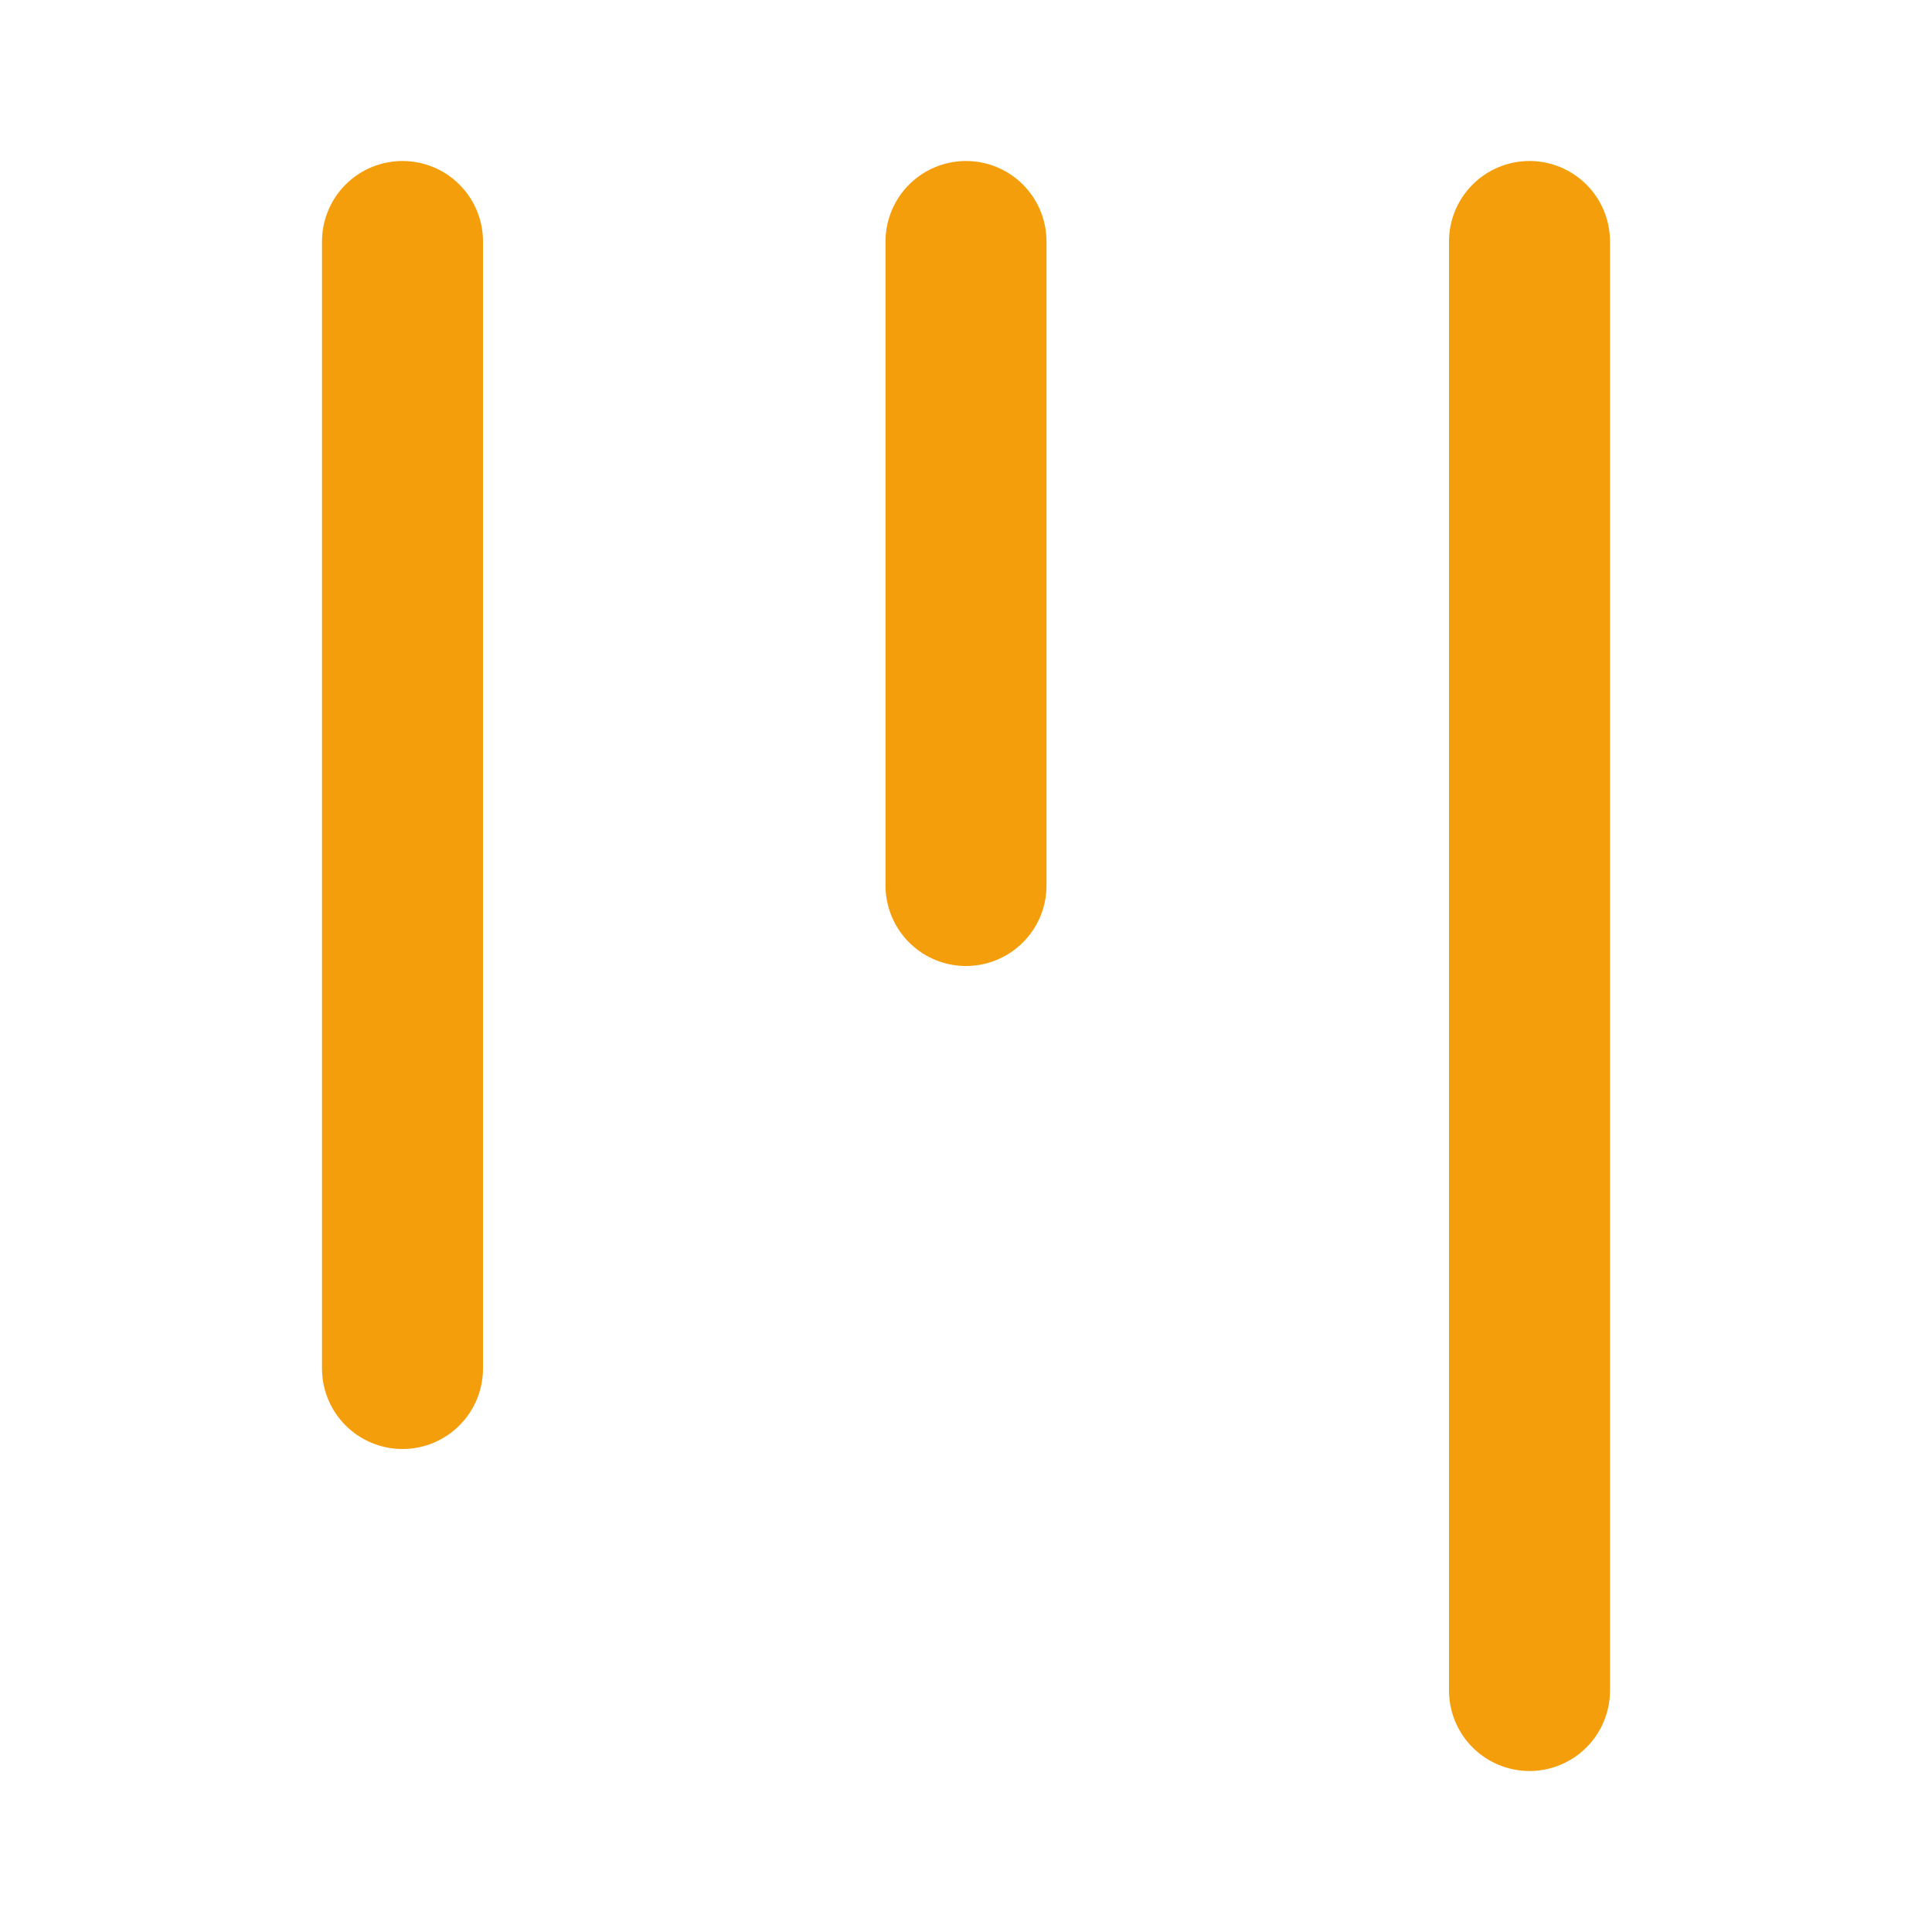
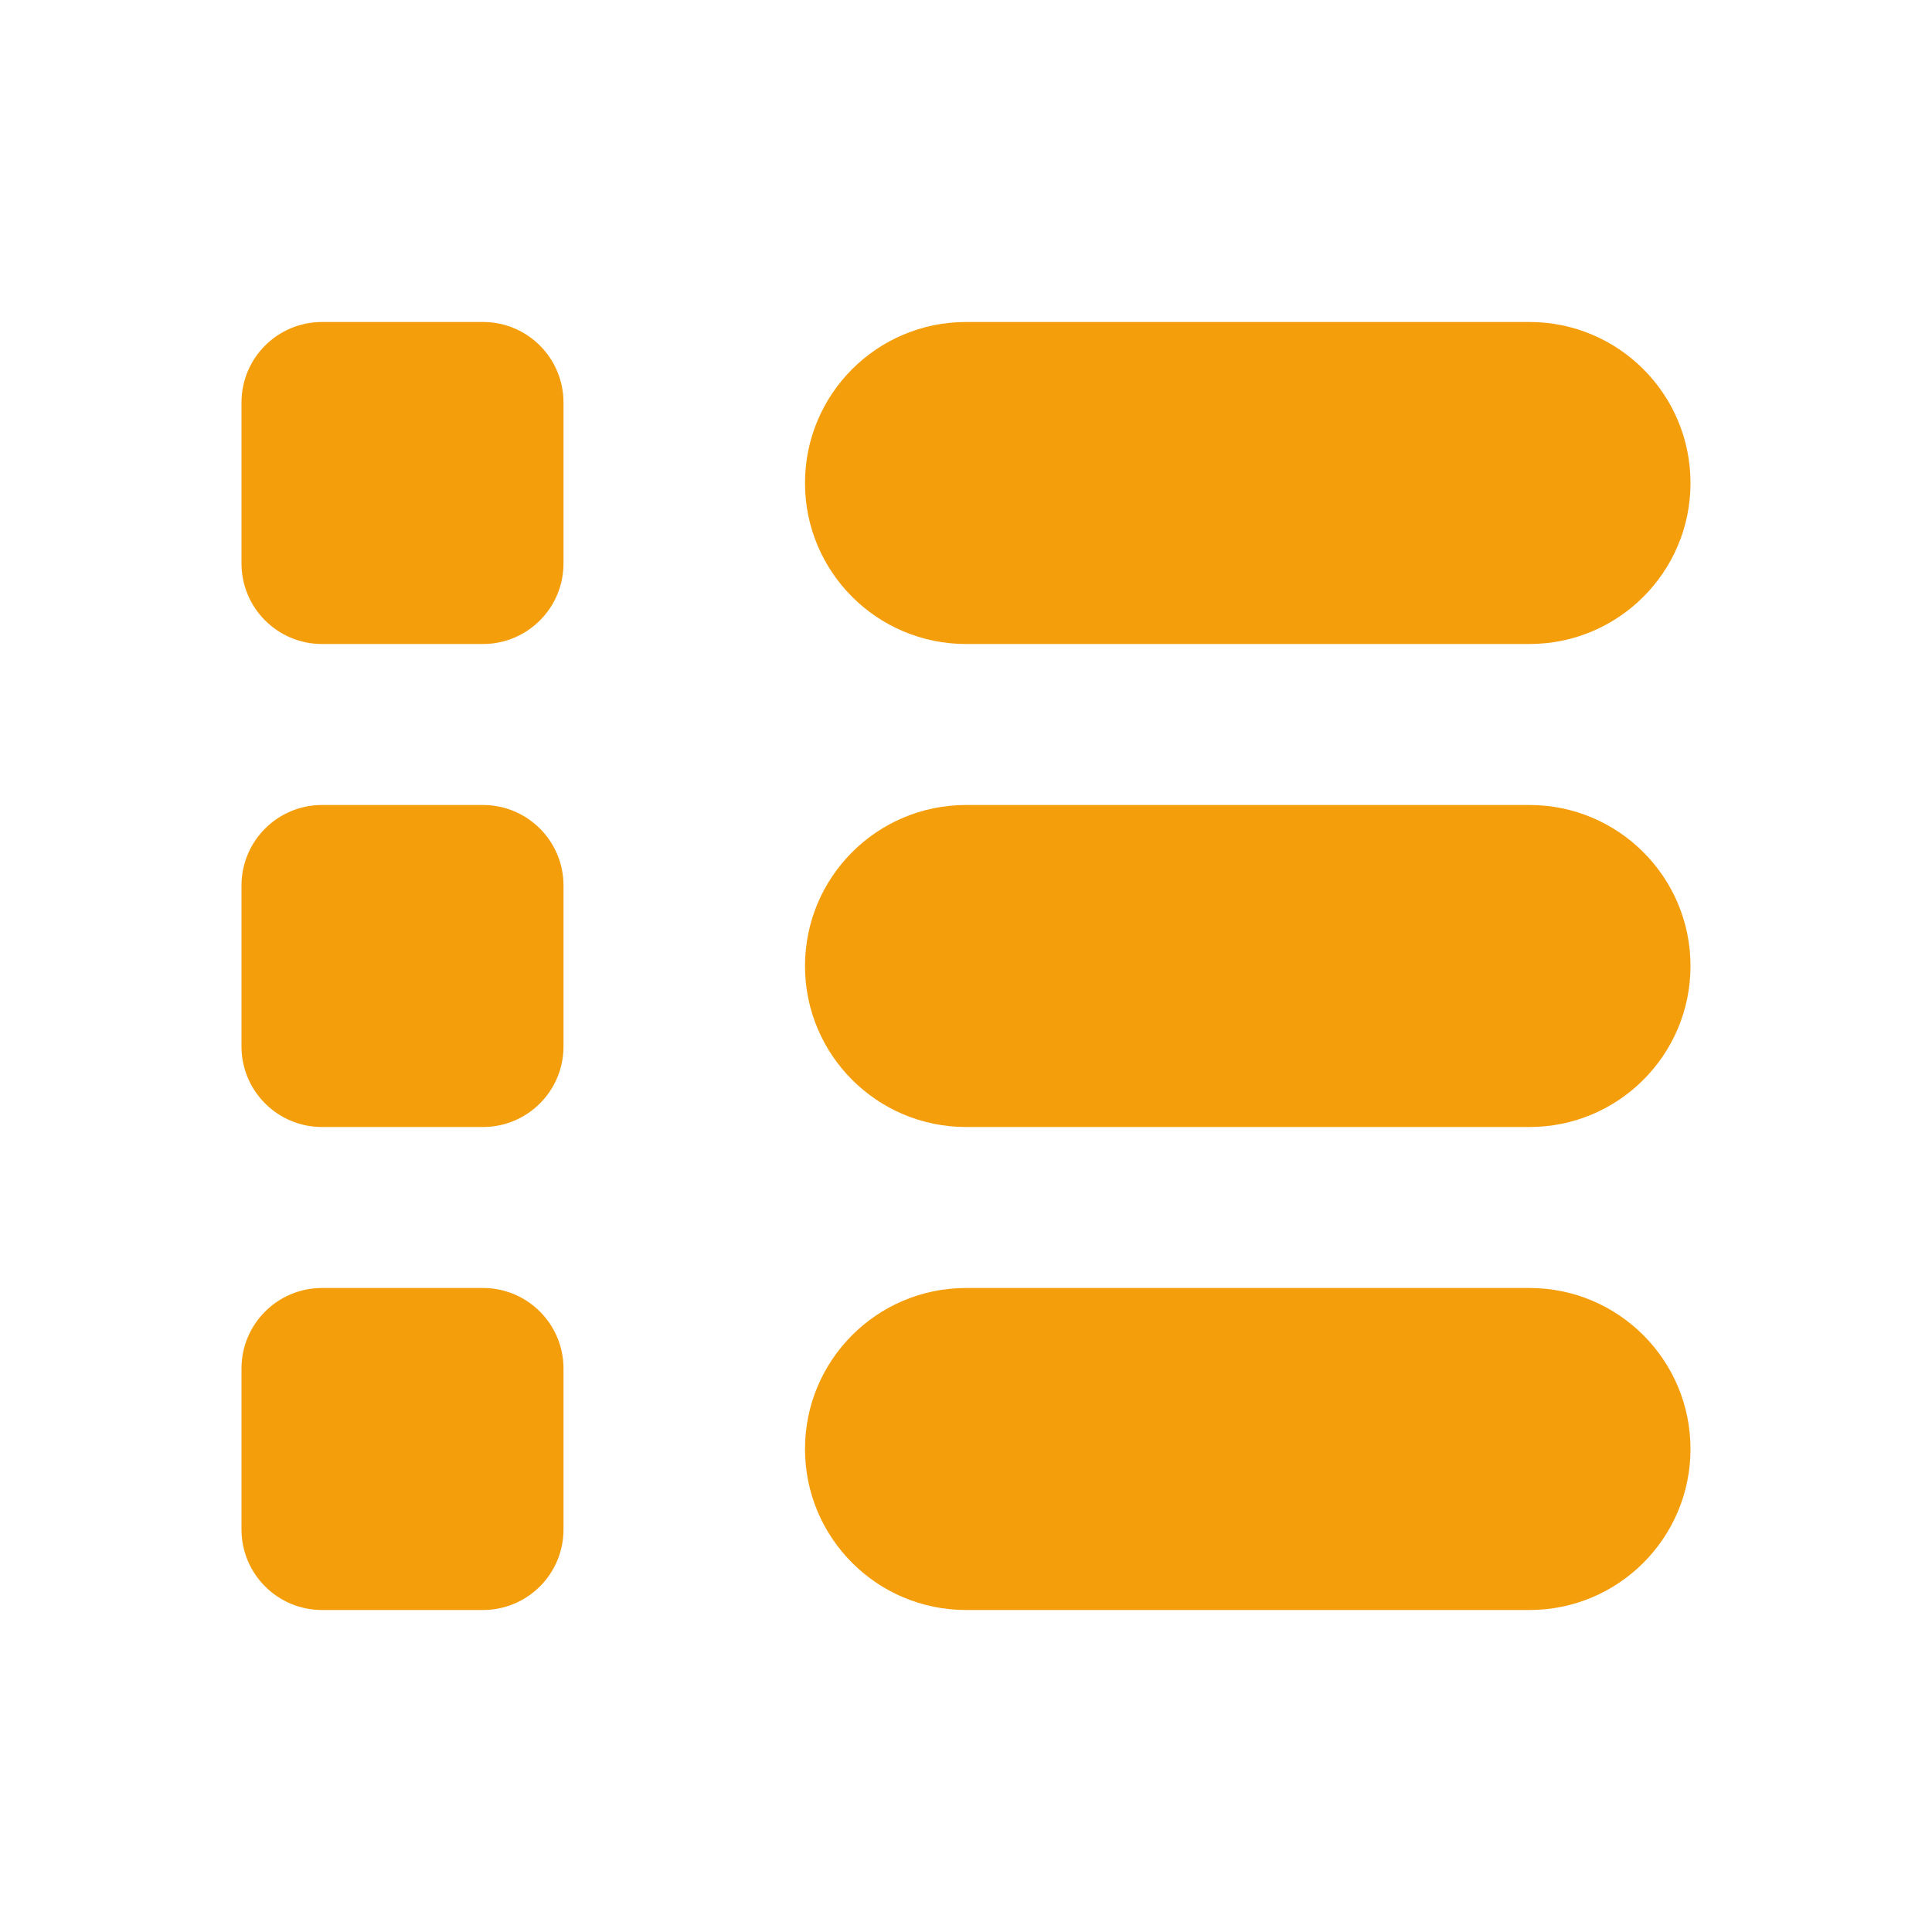
- <svg xmlns="http://www.w3.org/2000/svg" width="24" height="24" viewBox="0 0 24 24" fill="none" stroke="#f59e0b" stroke-width="2" stroke-linecap="round" stroke-linejoin="round">
-   <path d="M5 3v14" />
-   <path d="M12 3v8" />
-   <path d="M19 3v18" />
+ <svg xmlns="http://www.w3.org/2000/svg" width="24" height="24" viewBox="0 0 24 24" fill="none">
+   <rect x="3" y="4" width="4" height="4" rx="1" fill="#f59e0b" />
+   <rect x="10" y="4" width="11" height="4" rx="2" fill="#f59e0b" />
+   <rect x="3" y="10" width="4" height="4" rx="1" fill="#f59e0b" />
+   <rect x="10" y="10" width="11" height="4" rx="2" fill="#f59e0b" />
+   <rect x="3" y="16" width="4" height="4" rx="1" fill="#f59e0b" />
+   <rect x="10" y="16" width="11" height="4" rx="2" fill="#f59e0b" />
</svg>
